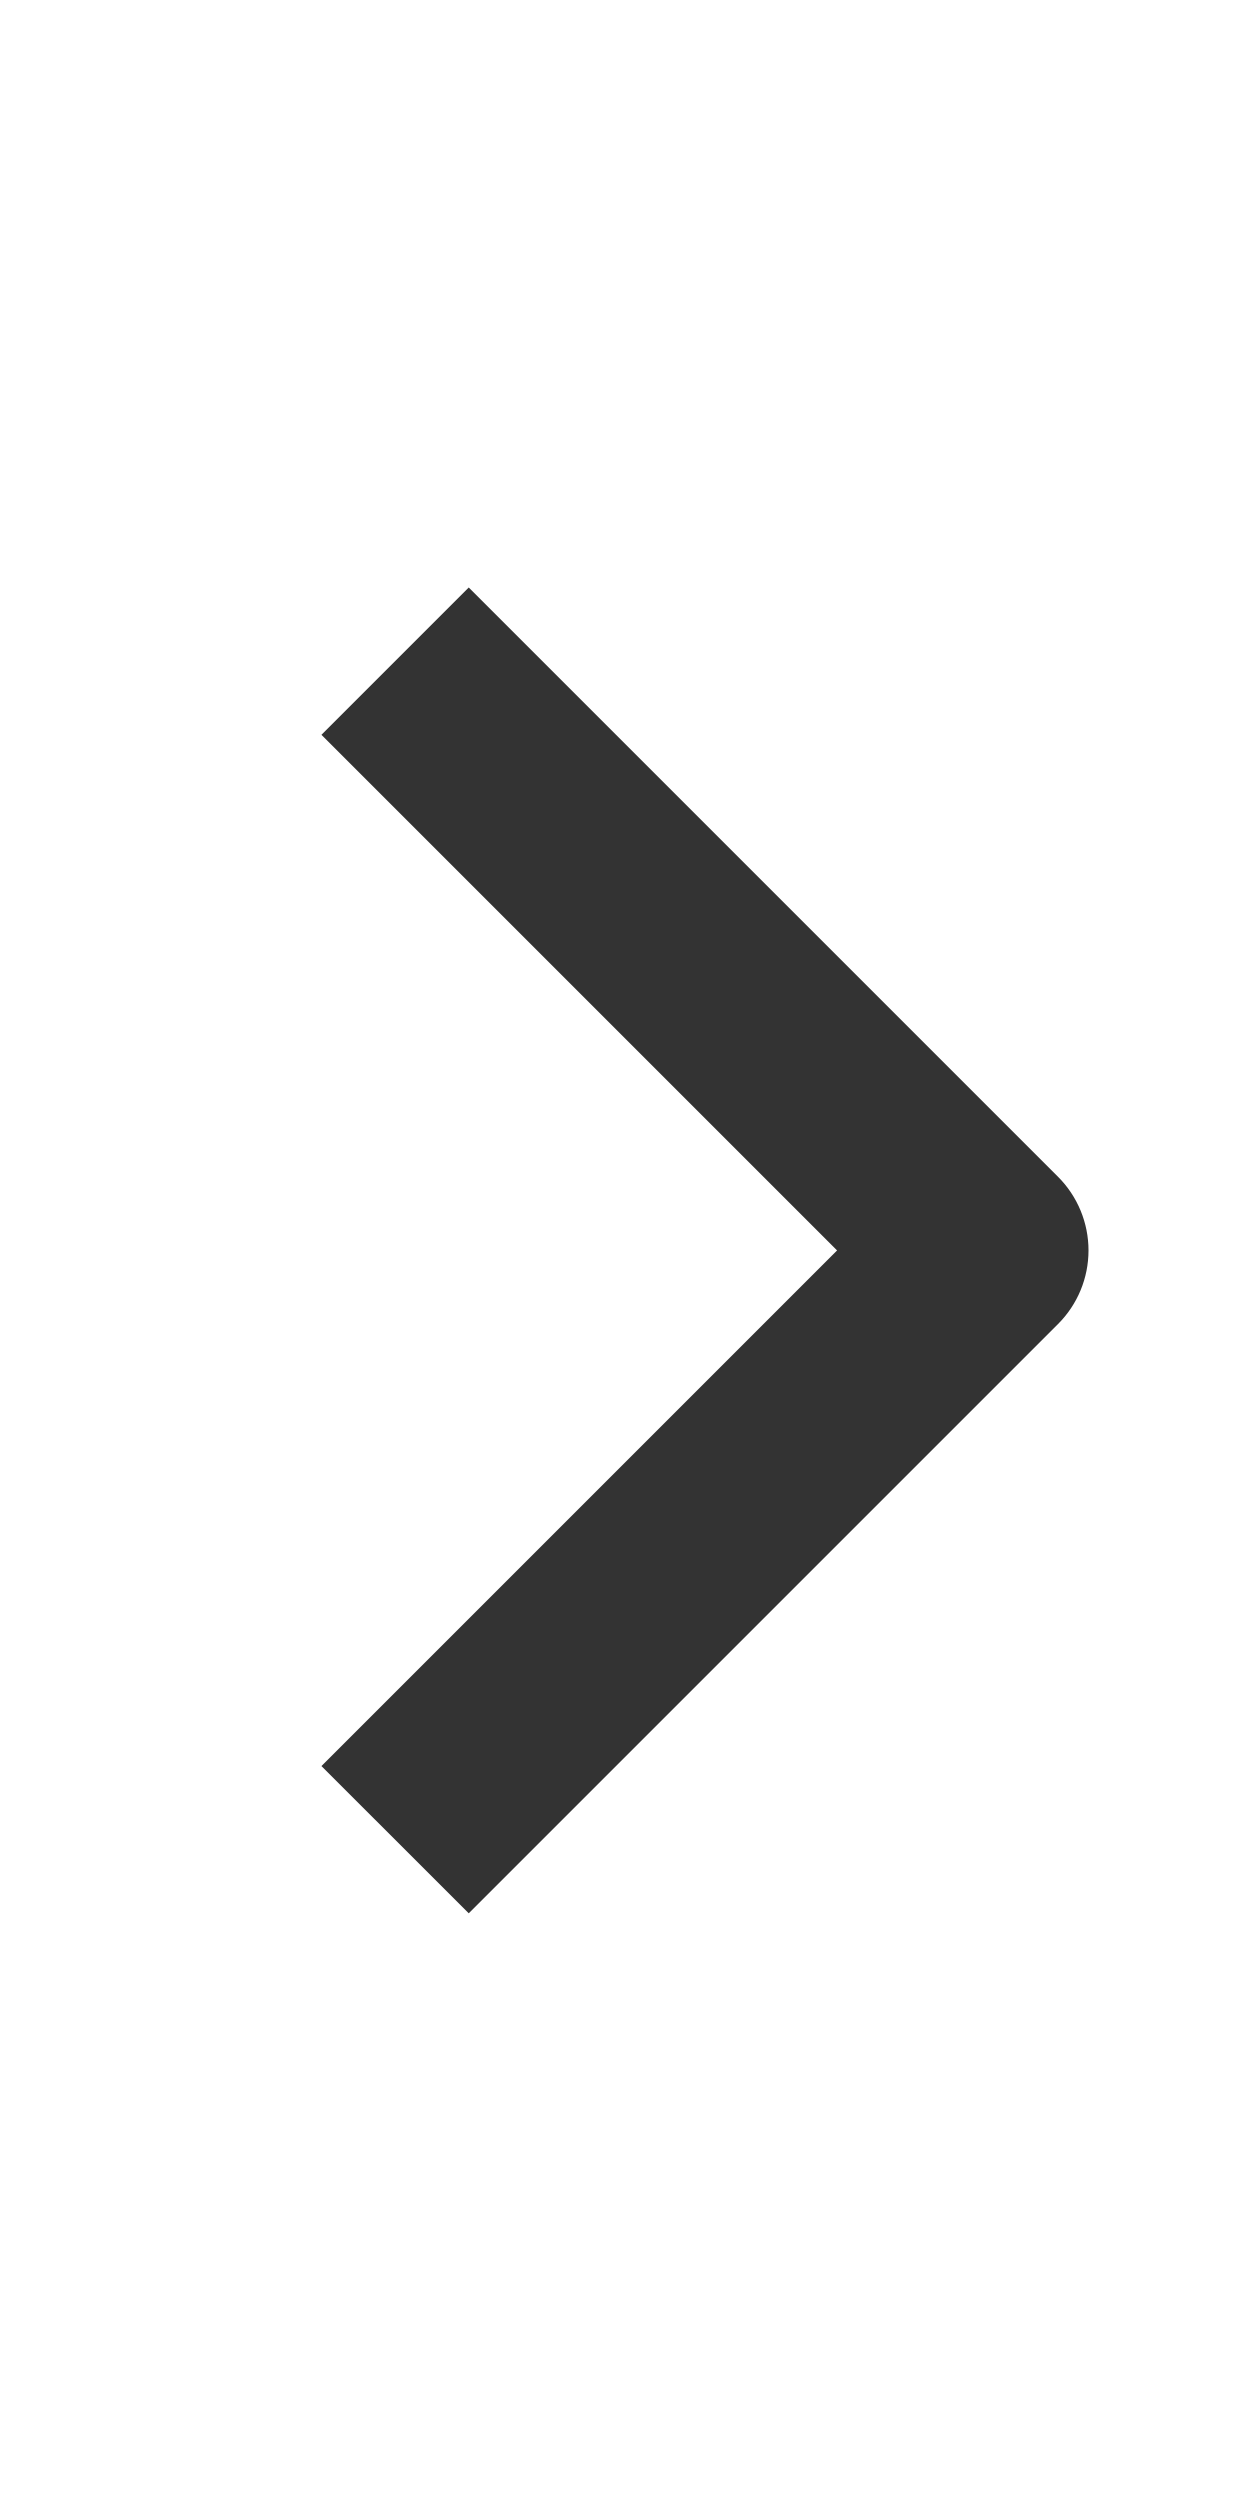
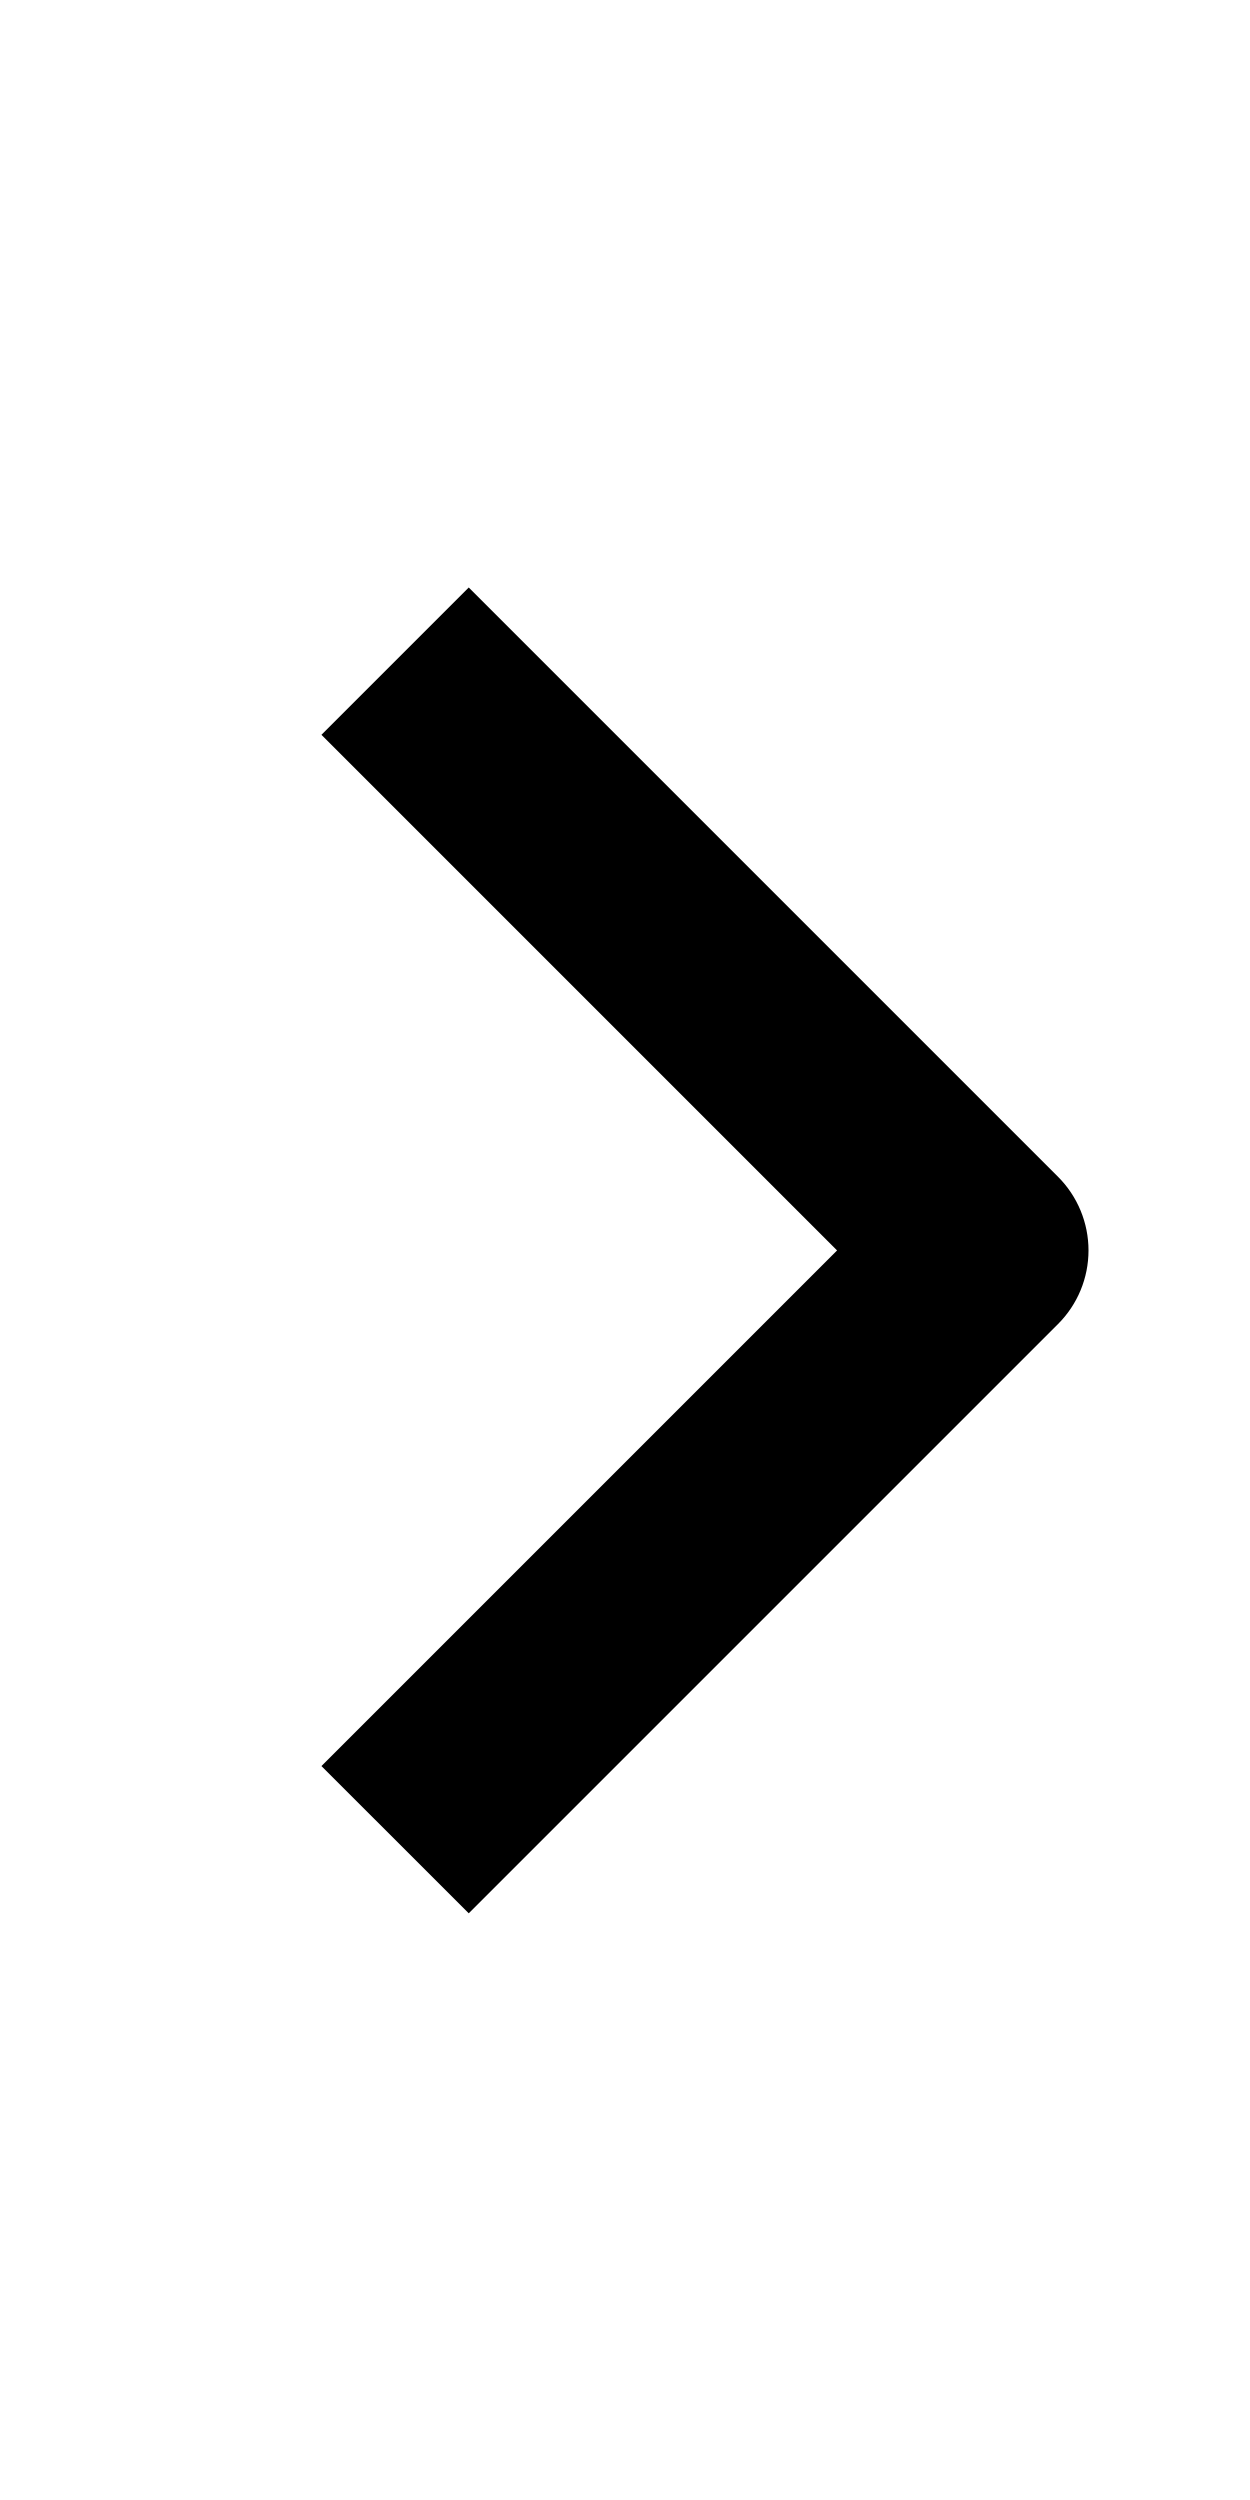
- <svg xmlns="http://www.w3.org/2000/svg" width="20" height="40" viewBox="0 0 20 40" fill="none">
-   <path fill-rule="evenodd" clip-rule="evenodd" d="M16.928 21.185L7.5 30.613L5.143 28.257L13.393 20.007L5.143 11.757L7.5 9.4L16.928 18.828C17.241 19.141 17.416 19.565 17.416 20.007C17.416 20.449 17.241 20.872 16.928 21.185Z" fill="#333333" />
+ <svg xmlns="http://www.w3.org/2000/svg" width="20" height="40" viewBox="0 0 20 40" fill="currentColor">
+   <path fill-rule="evenodd" clip-rule="evenodd" d="M16.928 21.185L7.5 30.613L5.143 28.257L13.393 20.007L5.143 11.757L7.5 9.4L16.928 18.828C17.241 19.141 17.416 19.565 17.416 20.007C17.416 20.449 17.241 20.872 16.928 21.185Z" />
</svg>
